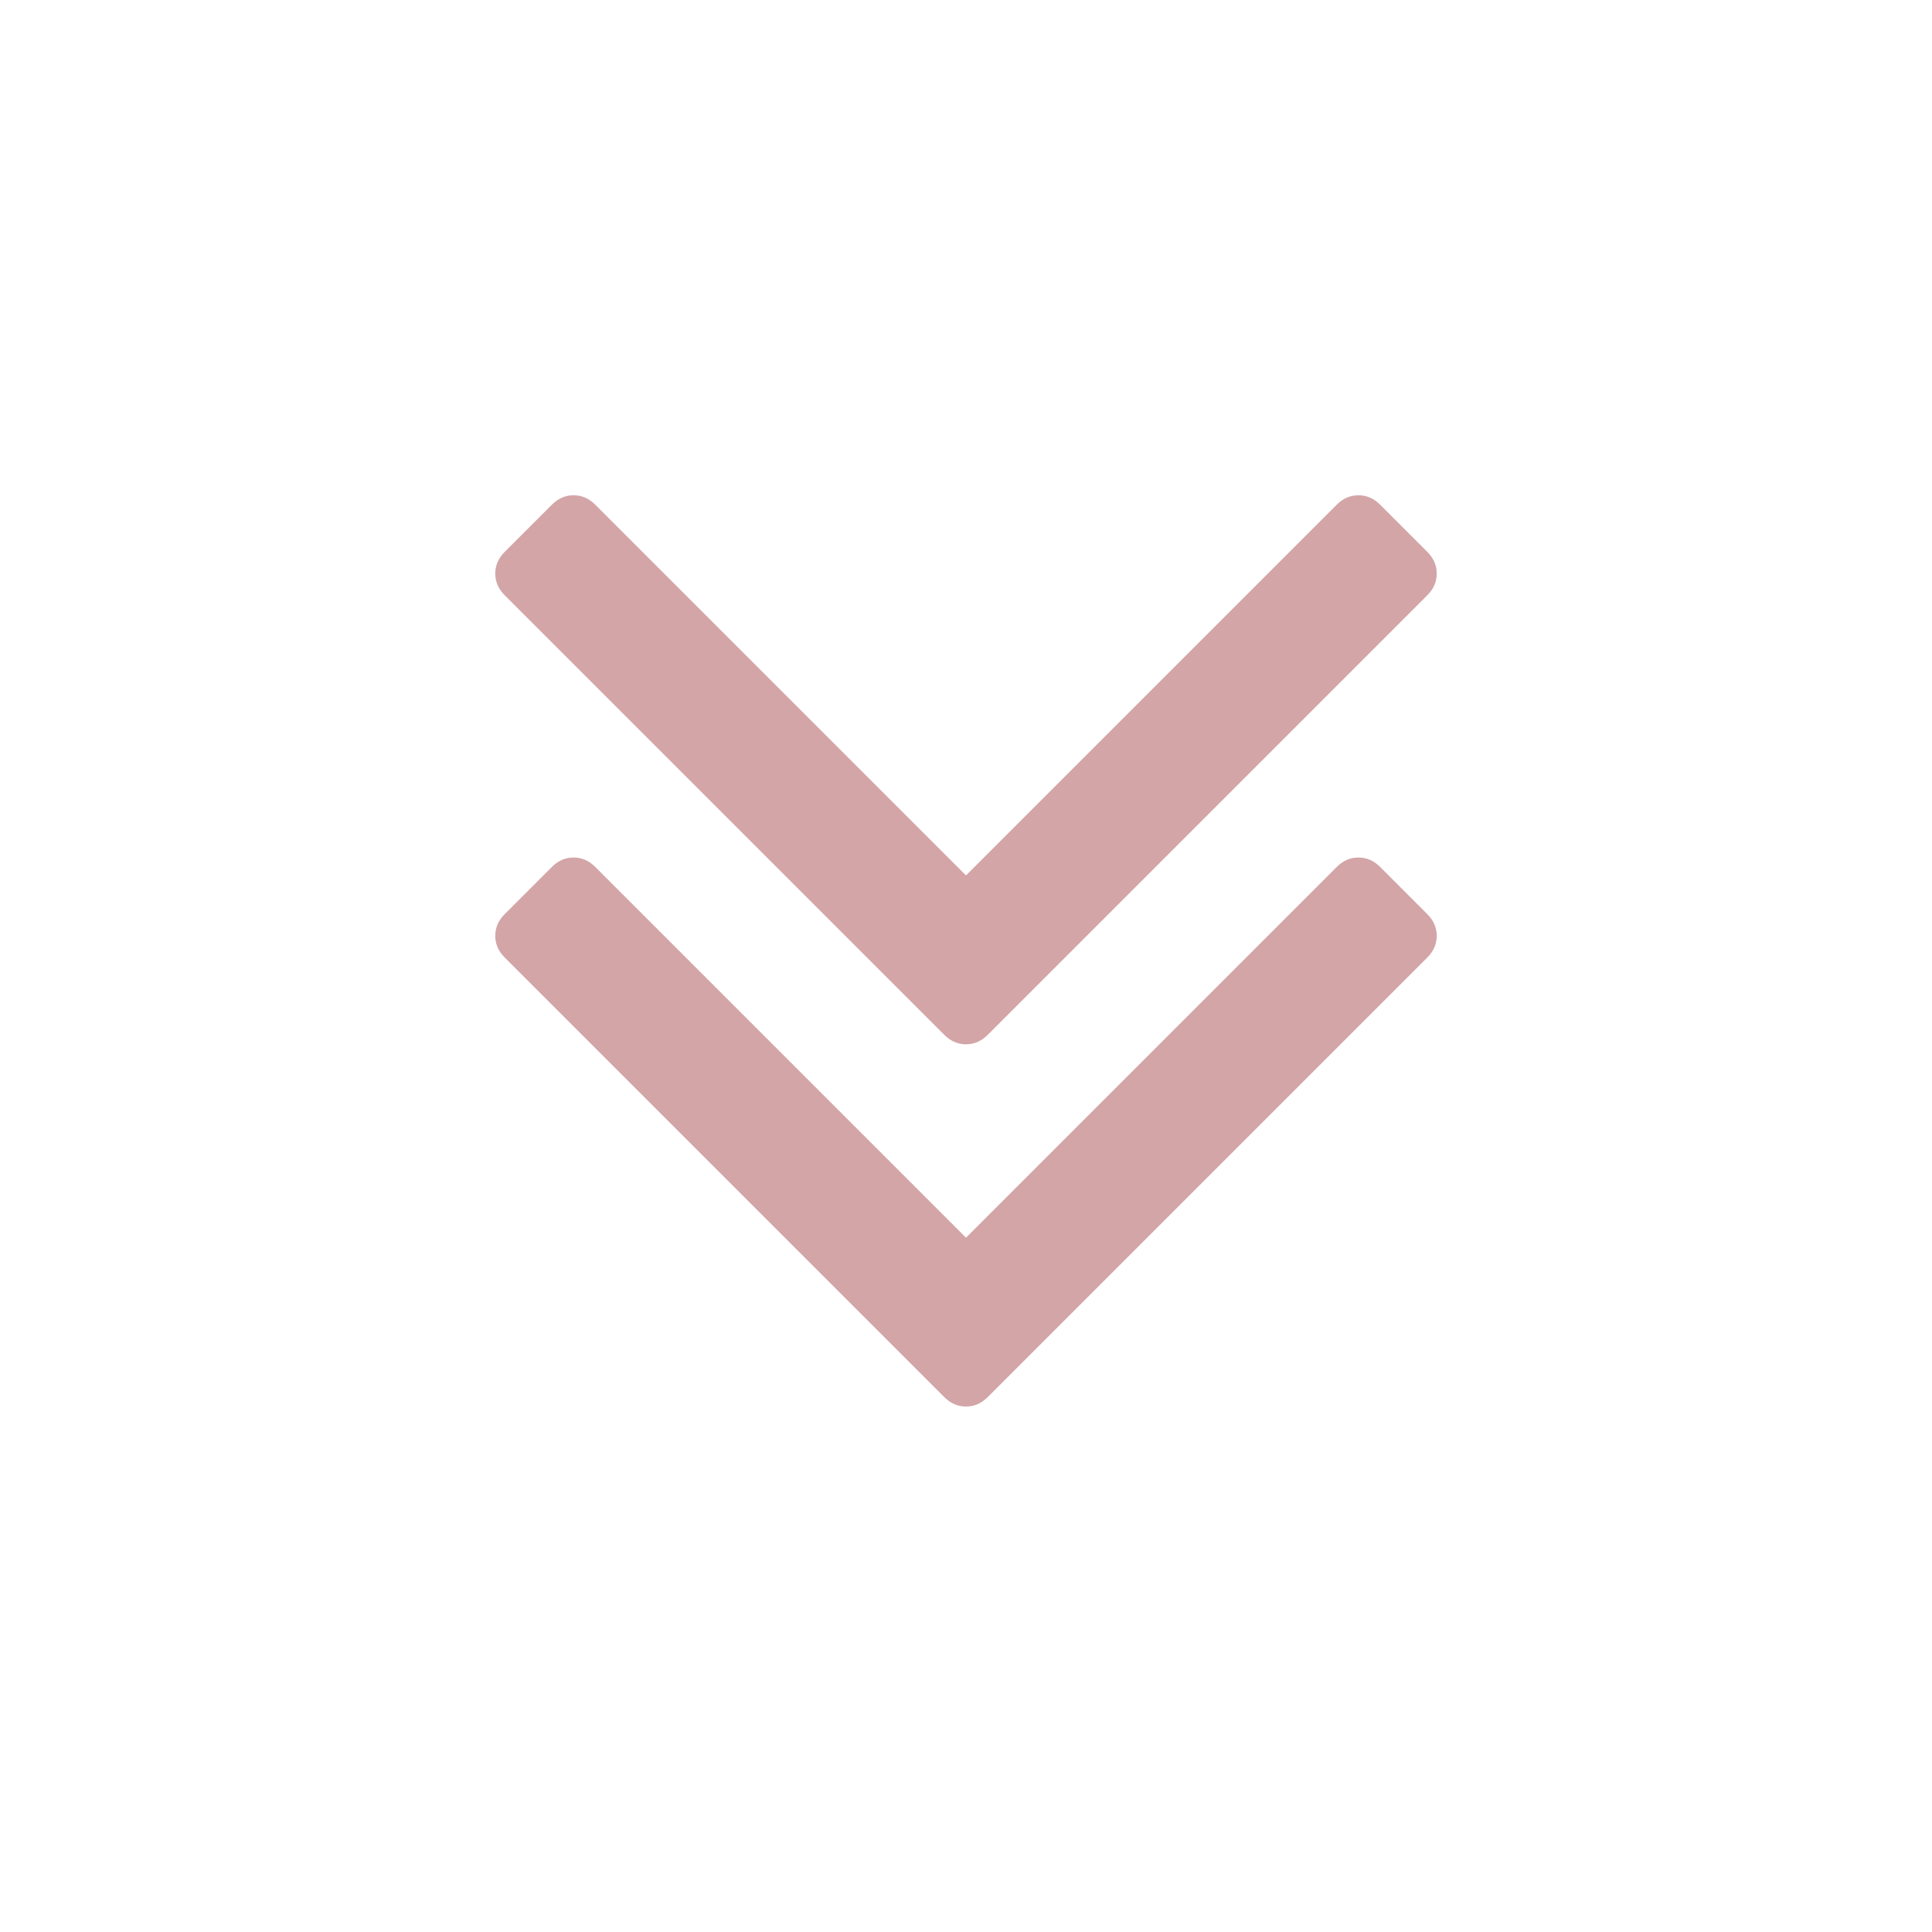
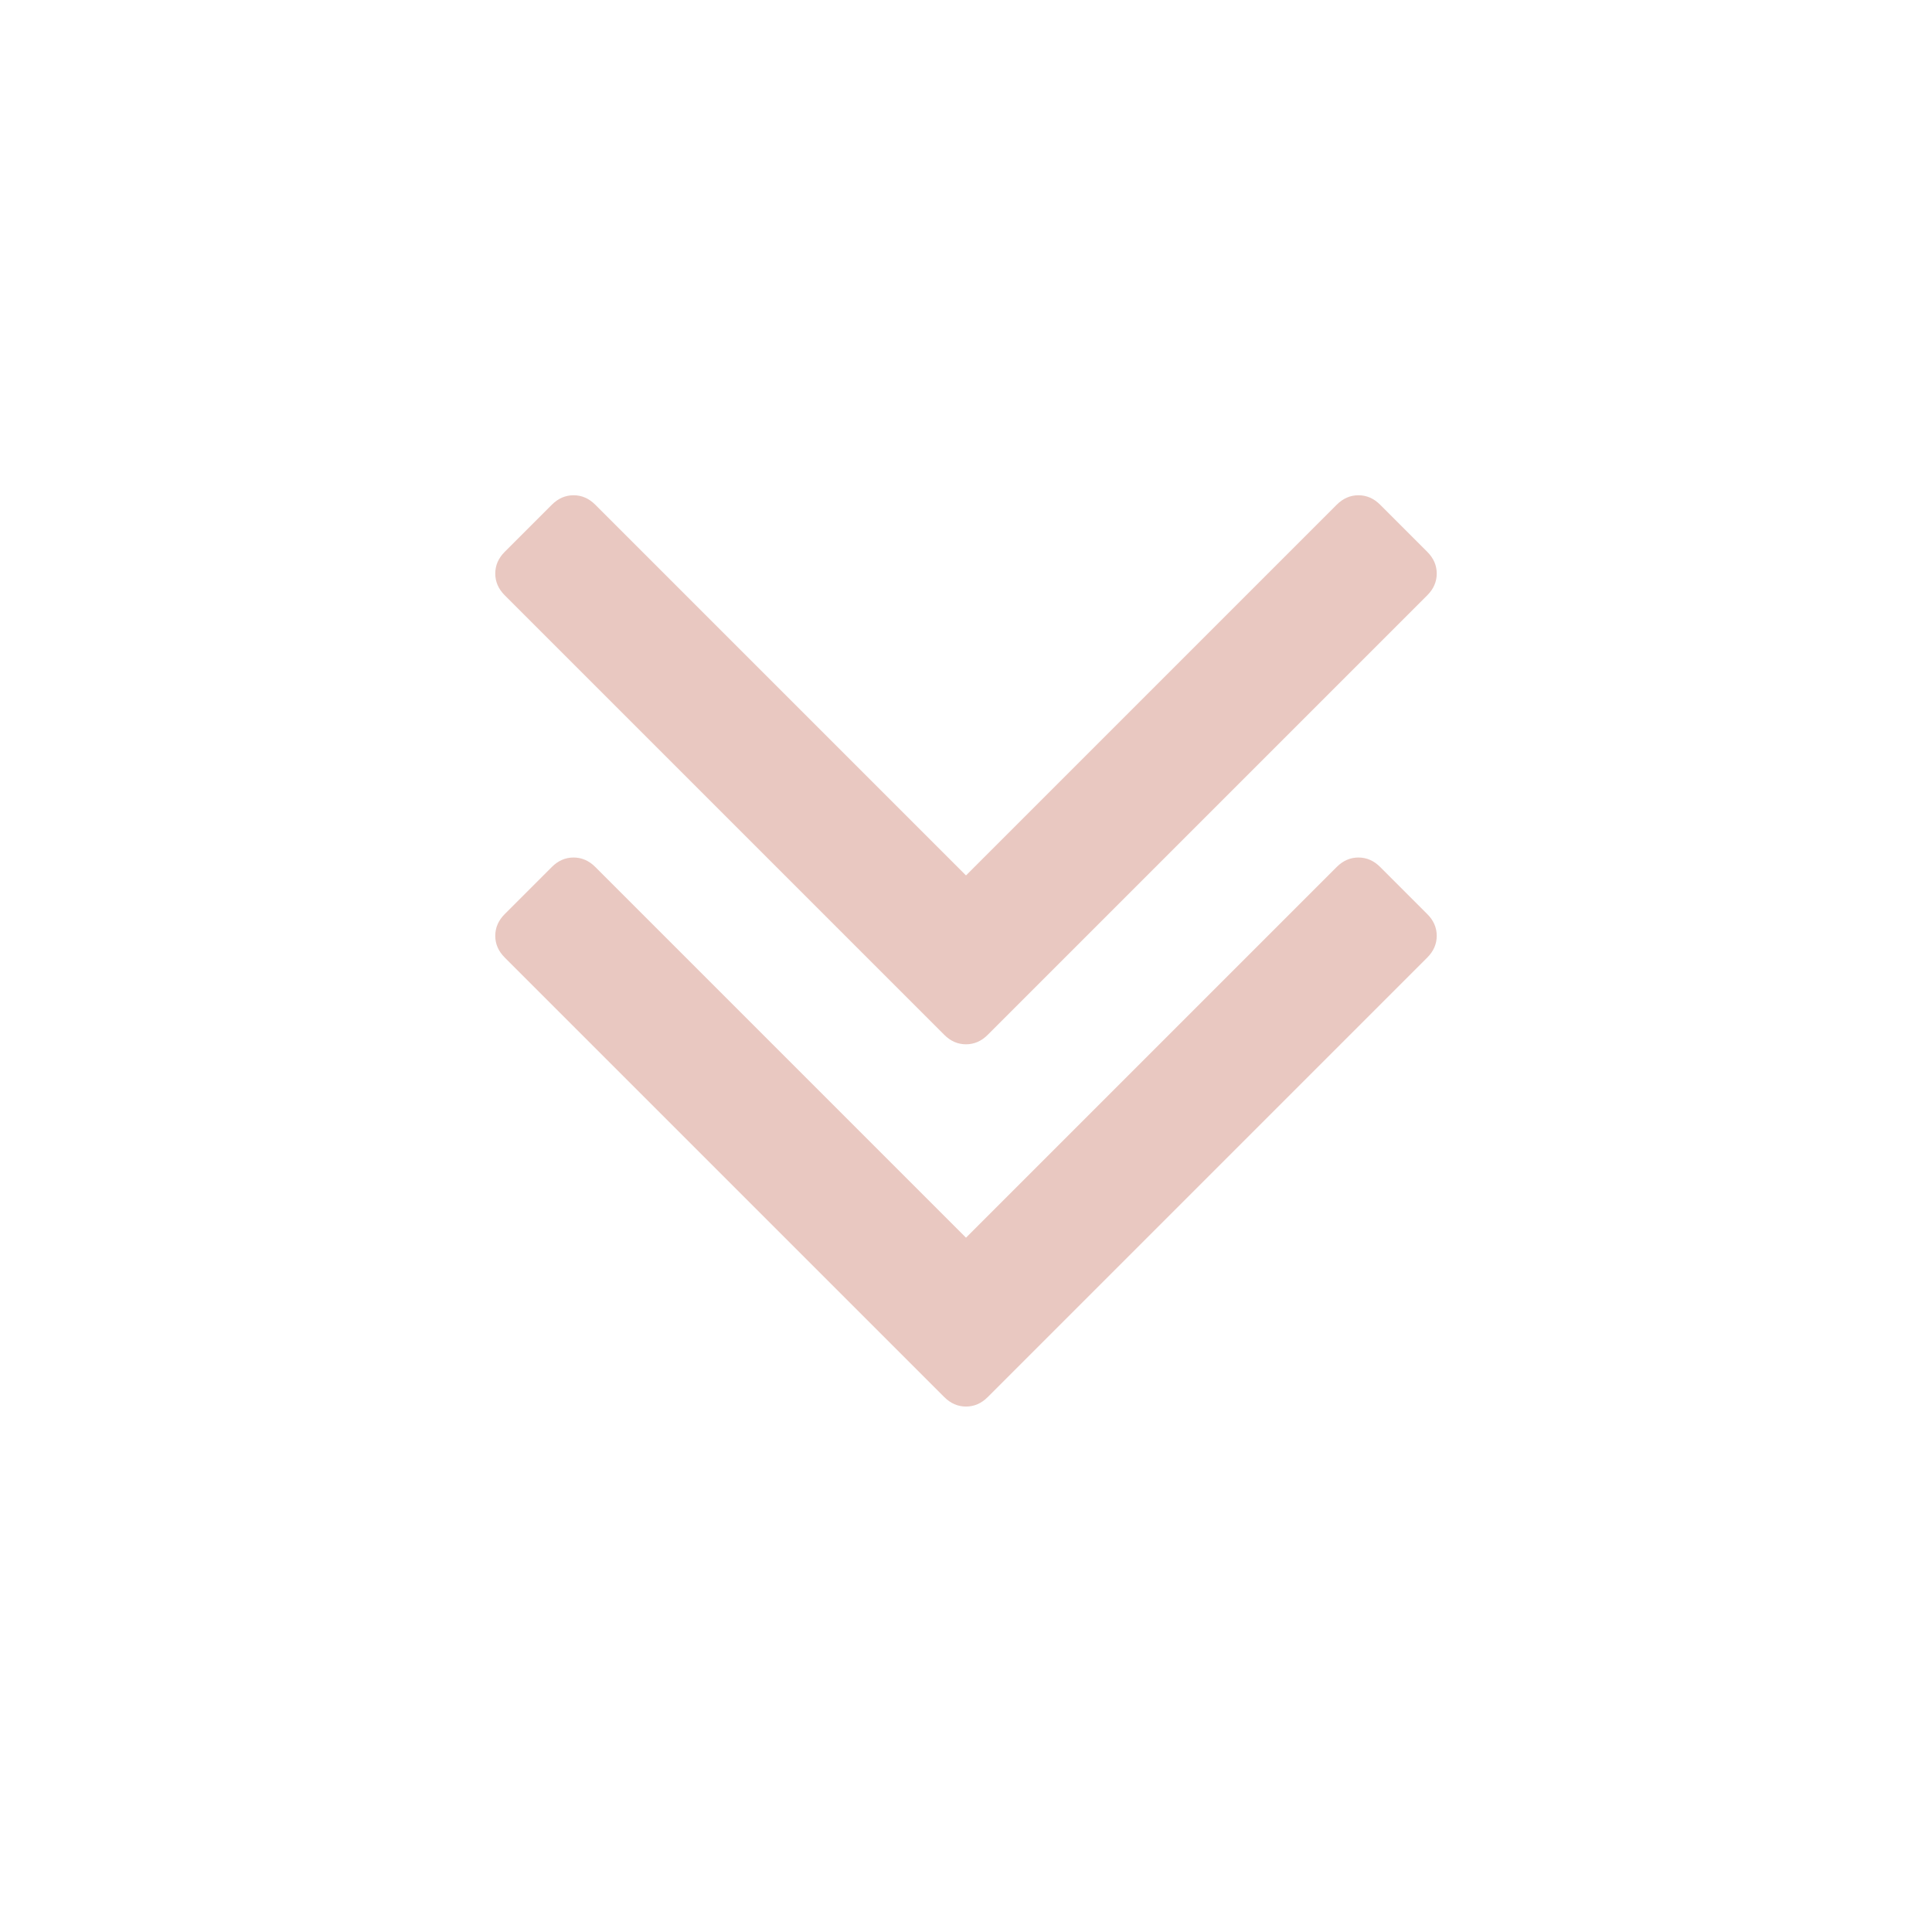
- <svg xmlns="http://www.w3.org/2000/svg" fill="#D3A5A7" width="2048" height="2048" viewBox="0 0 2048 2048">
+ <svg xmlns="http://www.w3.org/2000/svg" fill="#e9c8c1" width="2048" height="2048" viewBox="0 0 2048 2048">
  <path d="M1523 992q0 13-10 23l-466 466q-10 10-23 10t-23-10l-466-466q-10-10-10-23t10-23l50-50q10-10 23-10t23 10l393 393 393-393q10-10 23-10t23 10l50 50q10 10 10 23zm0-384q0 13-10 23l-466 466q-10 10-23 10t-23-10l-466-466q-10-10-10-23t10-23l50-50q10-10 23-10t23 10l393 393 393-393q10-10 23-10t23 10l50 50q10 10 10 23z" />
</svg>
